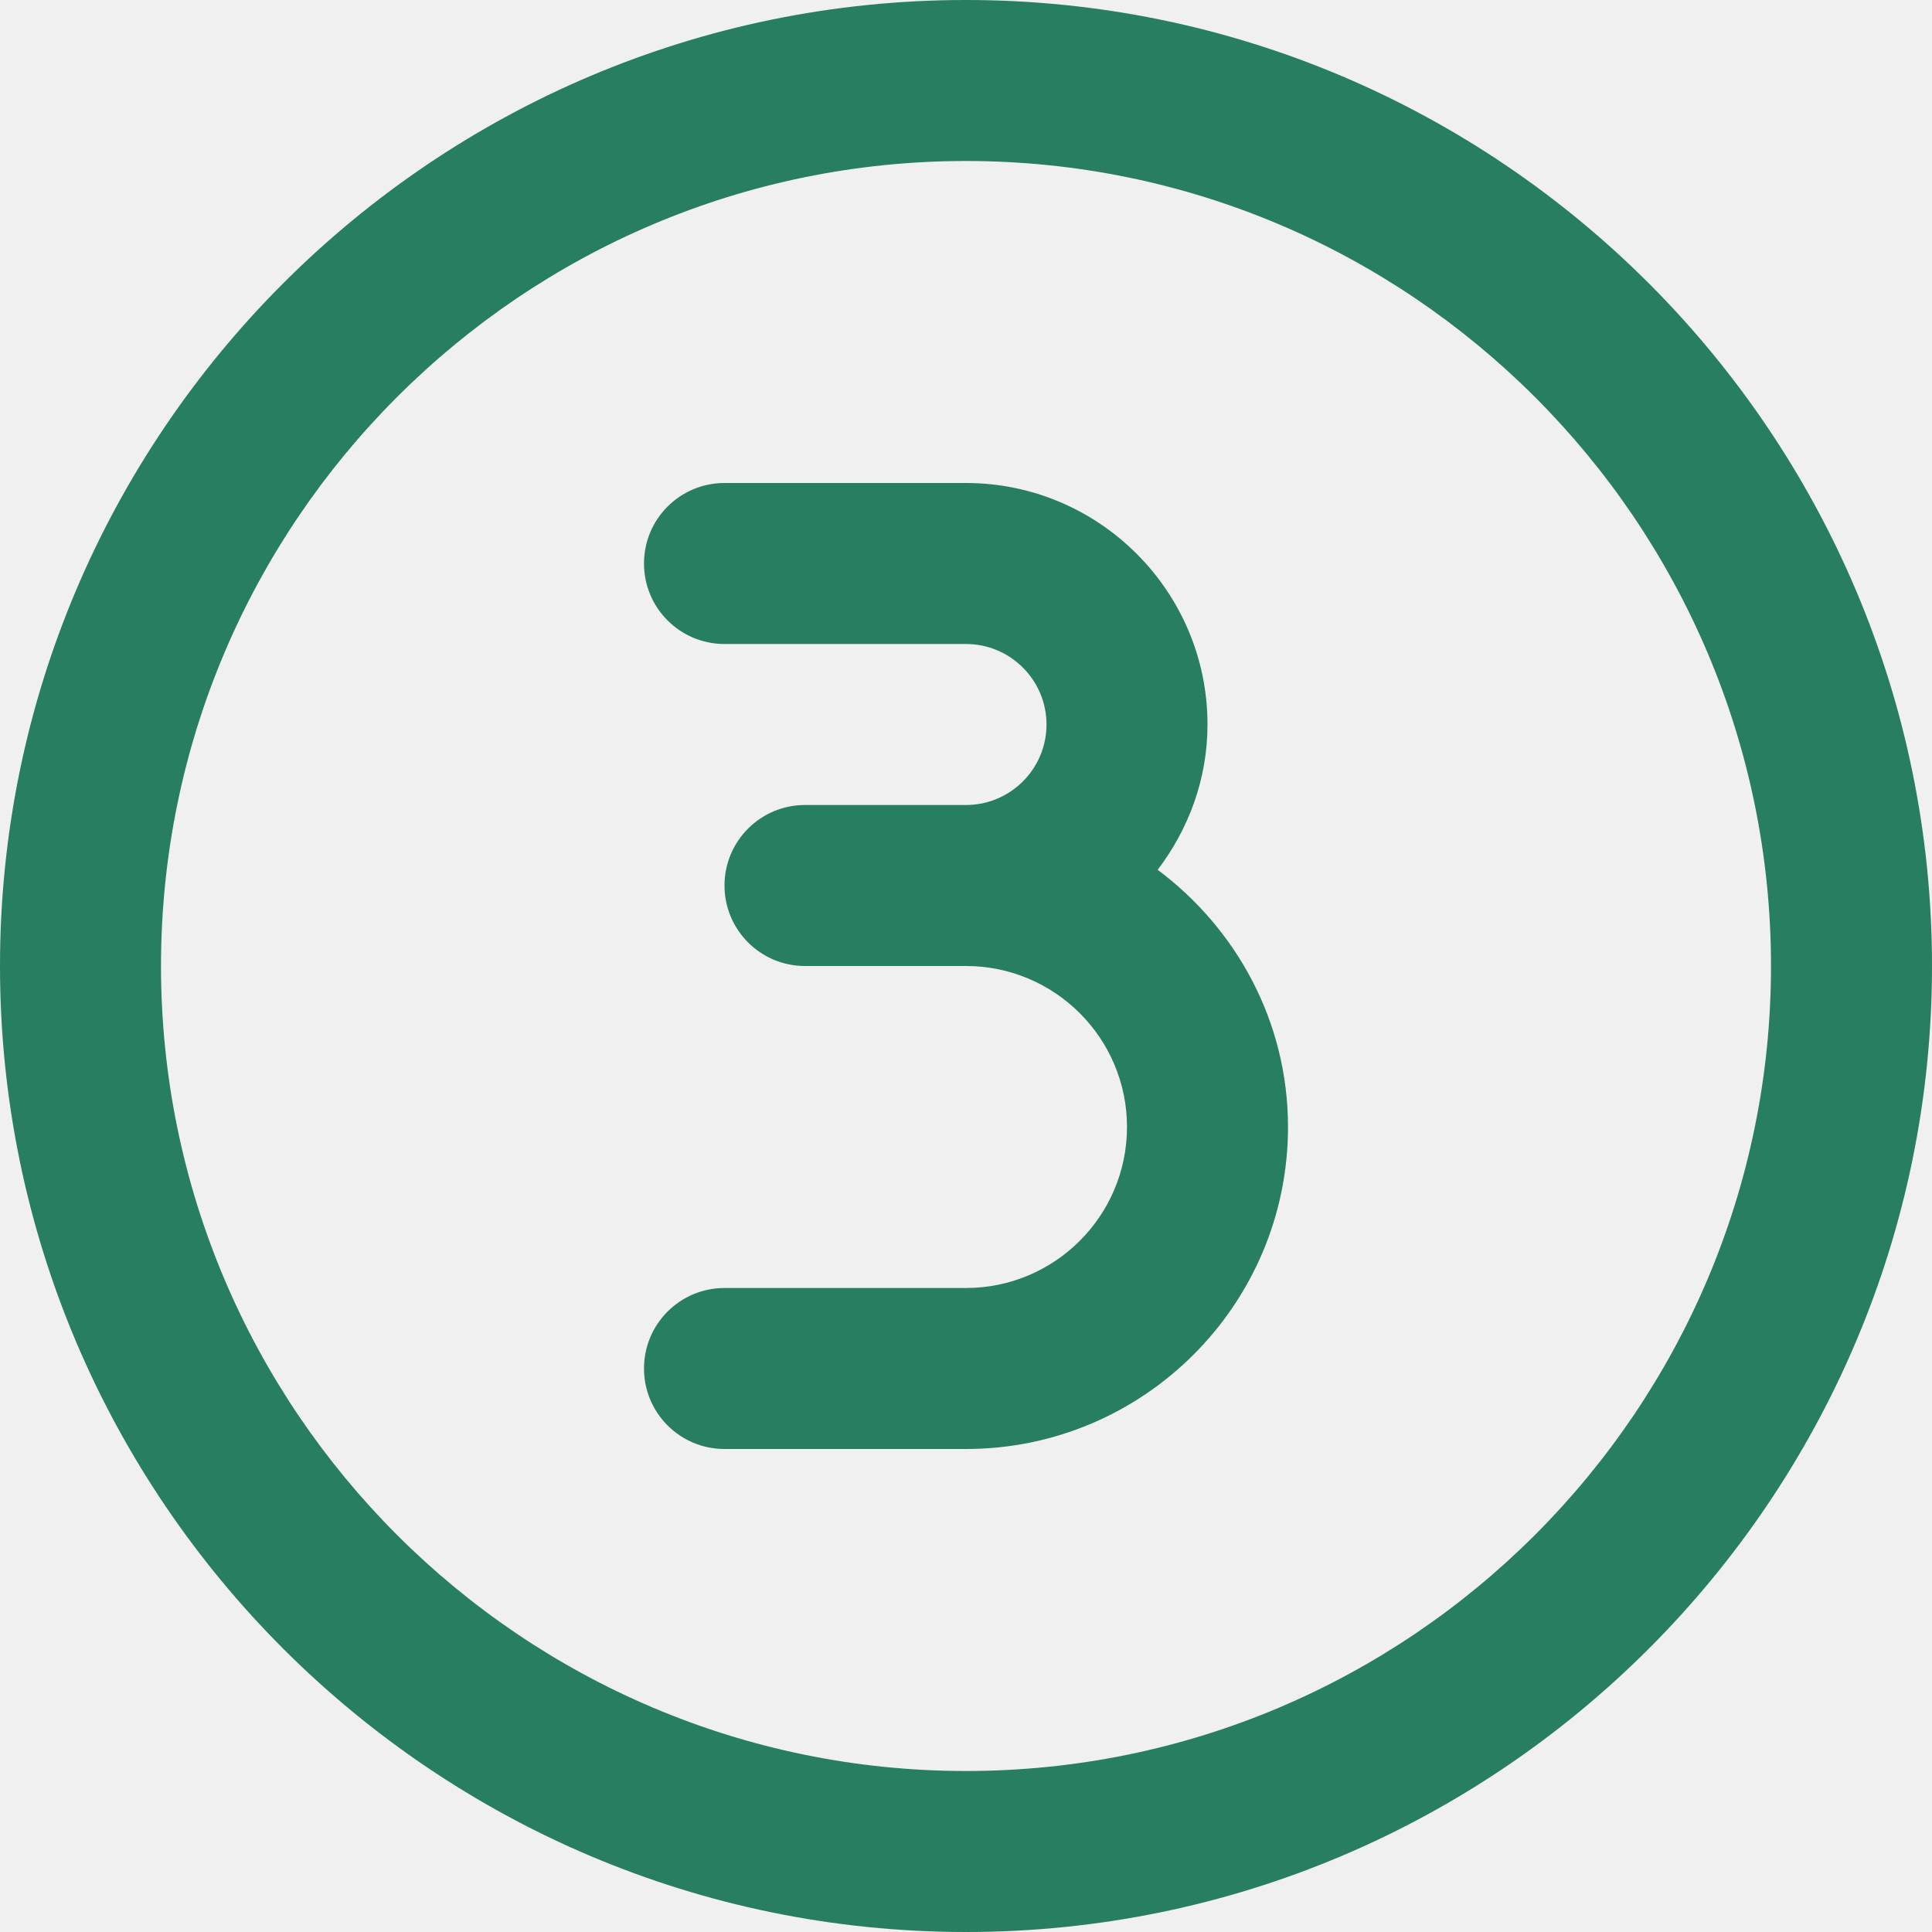
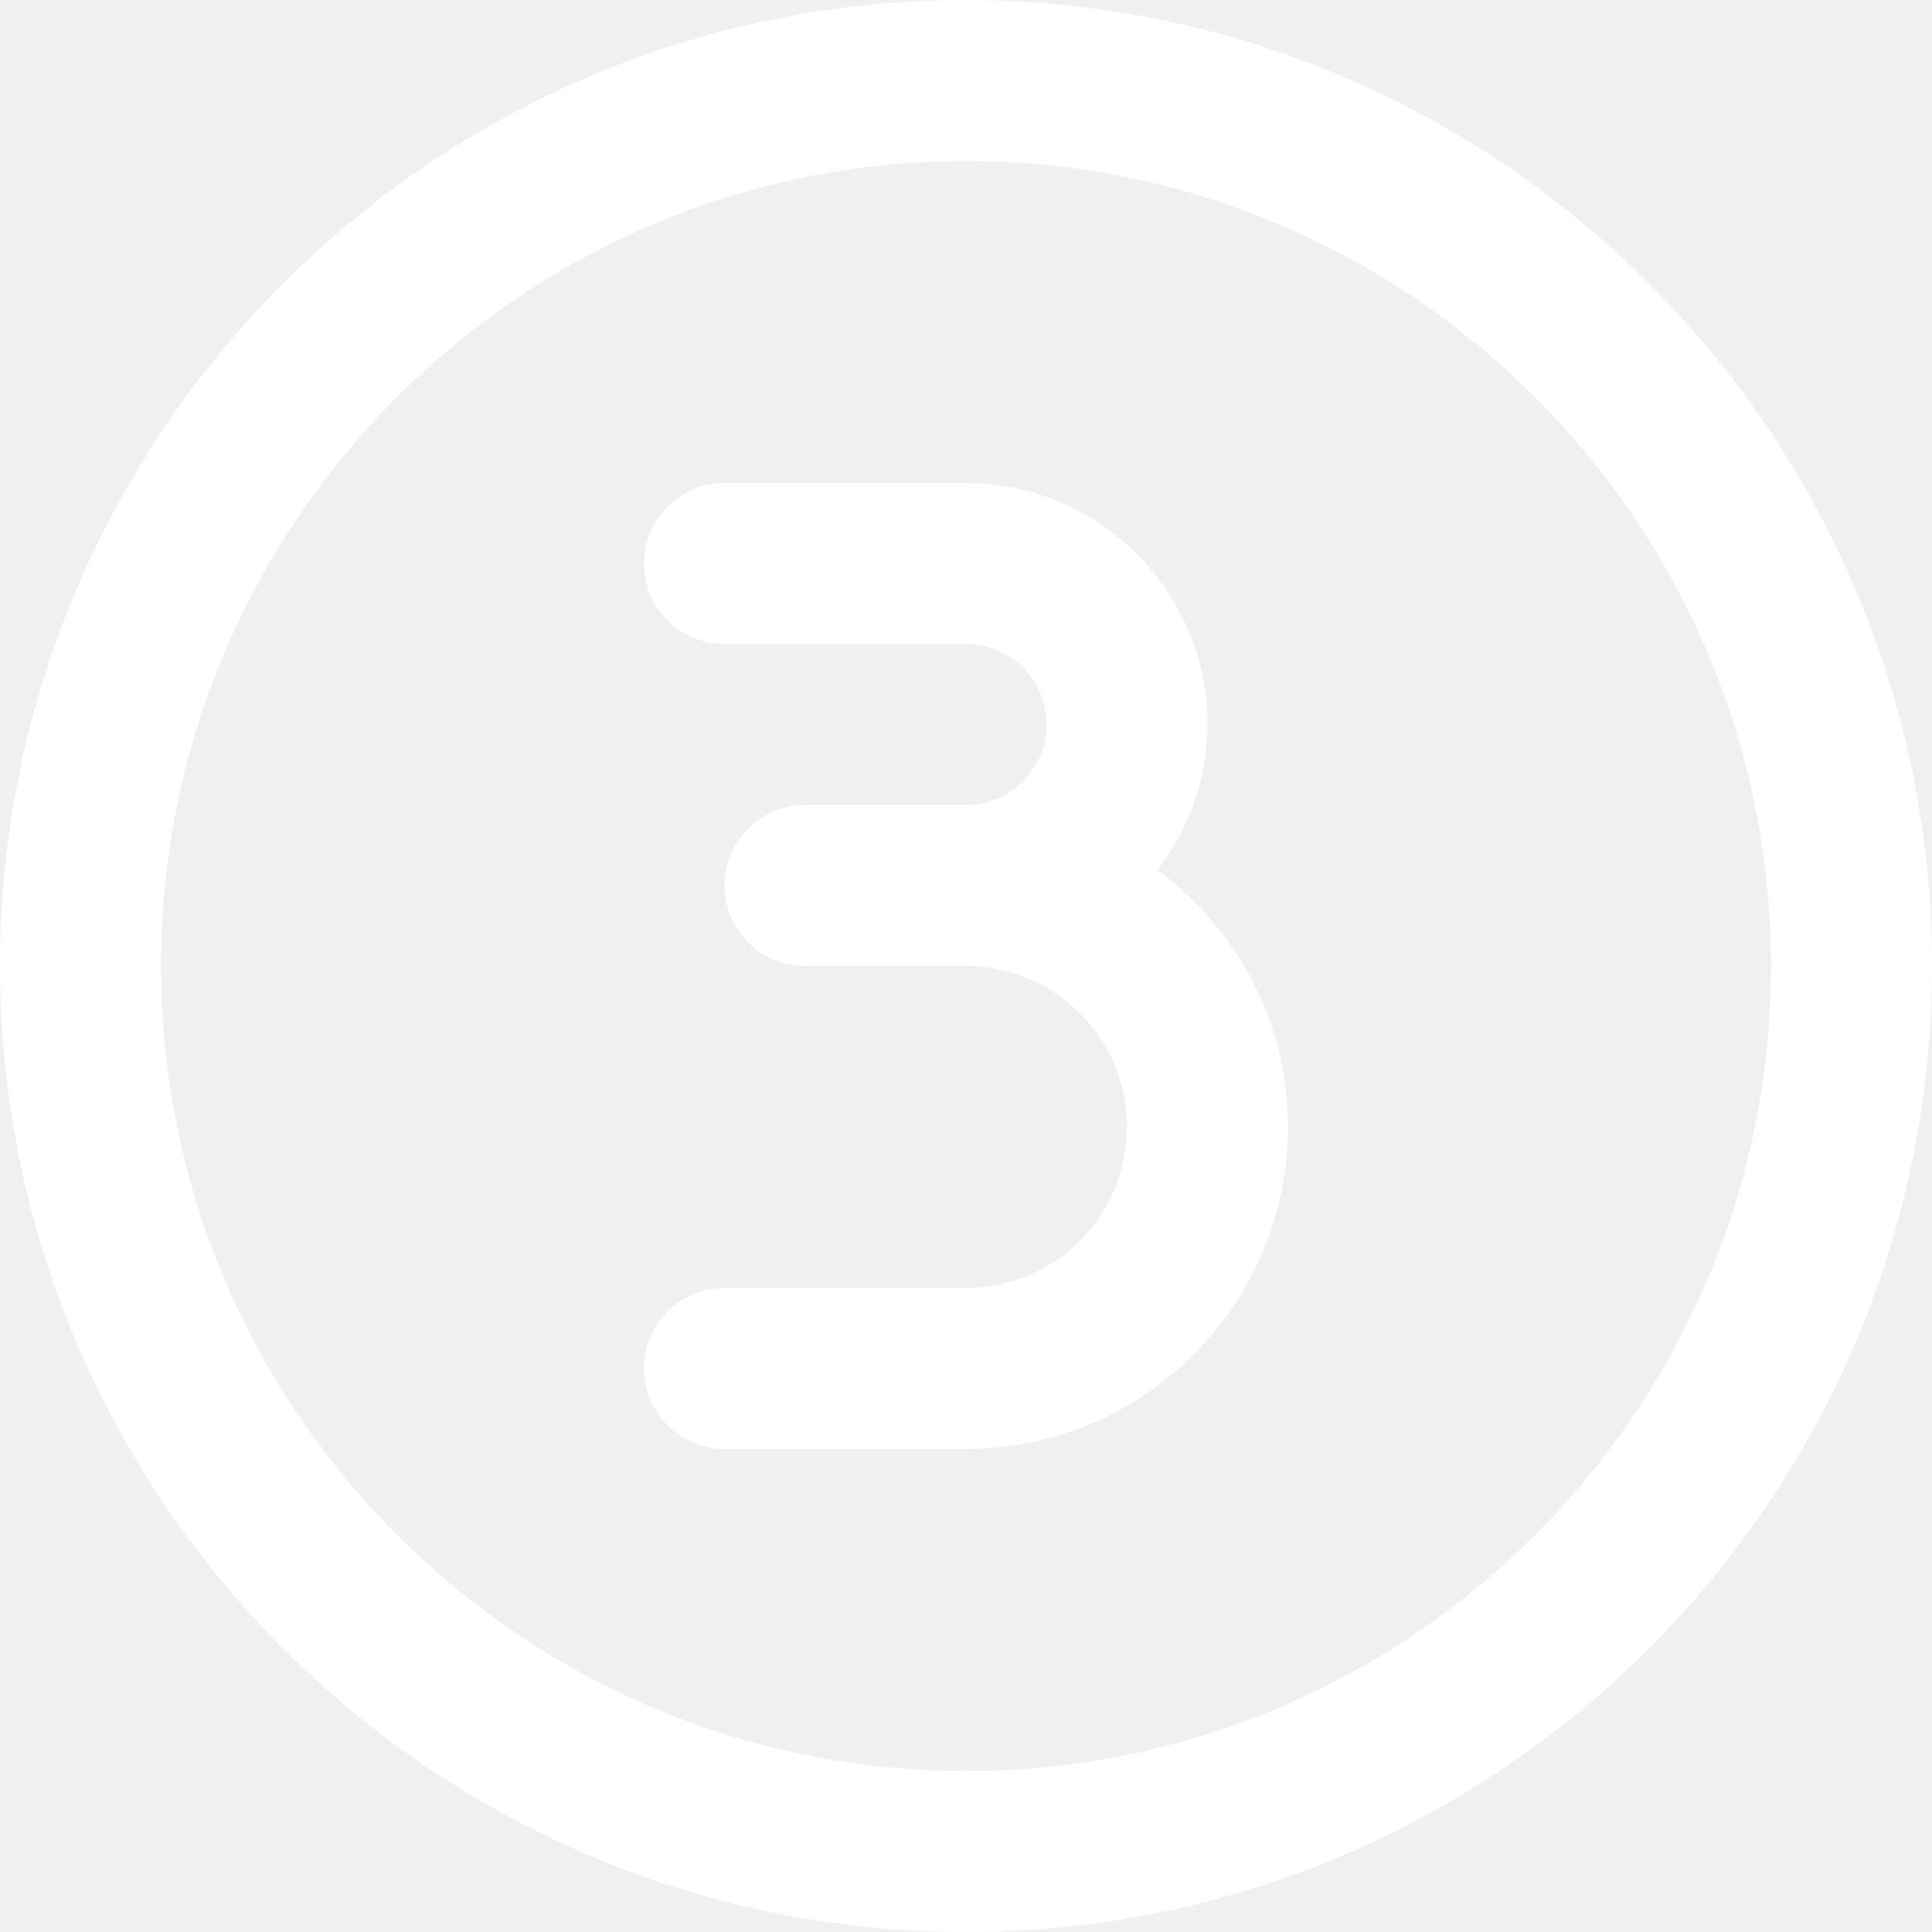
- <svg xmlns="http://www.w3.org/2000/svg" fill="#287e60" id="Layer_1" height="512" viewBox="0 0 24 24" width="512" data-name="Layer 1">
+ <svg xmlns="http://www.w3.org/2000/svg" fill="#FFFFFF" id="Layer_1" height="512" viewBox="0 0 24 24" width="512" data-name="Layer 1">
  <path d="m12 0c-6.617 0-12 5.383-12 12s5.383 12 12 12 12-5.383 12-12-5.383-12-12-12zm0 22c-5.514 0-10-4.486-10-10s4.486-10 10-10 10 4.486 10 10-4.486 10-10 10zm4-8c0 2.206-1.794 4-4 4h-3c-.552 0-1-.447-1-1s.448-1 1-1h3c1.103 0 2-.897 2-2s-.897-2-2-2h-2c-.552 0-1-.447-1-1s.448-1 1-1h2c.551 0 1-.448 1-1s-.449-1-1-1h-3c-.552 0-1-.447-1-1s.448-1 1-1h3c1.654 0 3 1.346 3 3 0 .68-.236 1.301-.619 1.805.977.73 1.619 1.885 1.619 3.195z" />
</svg>
